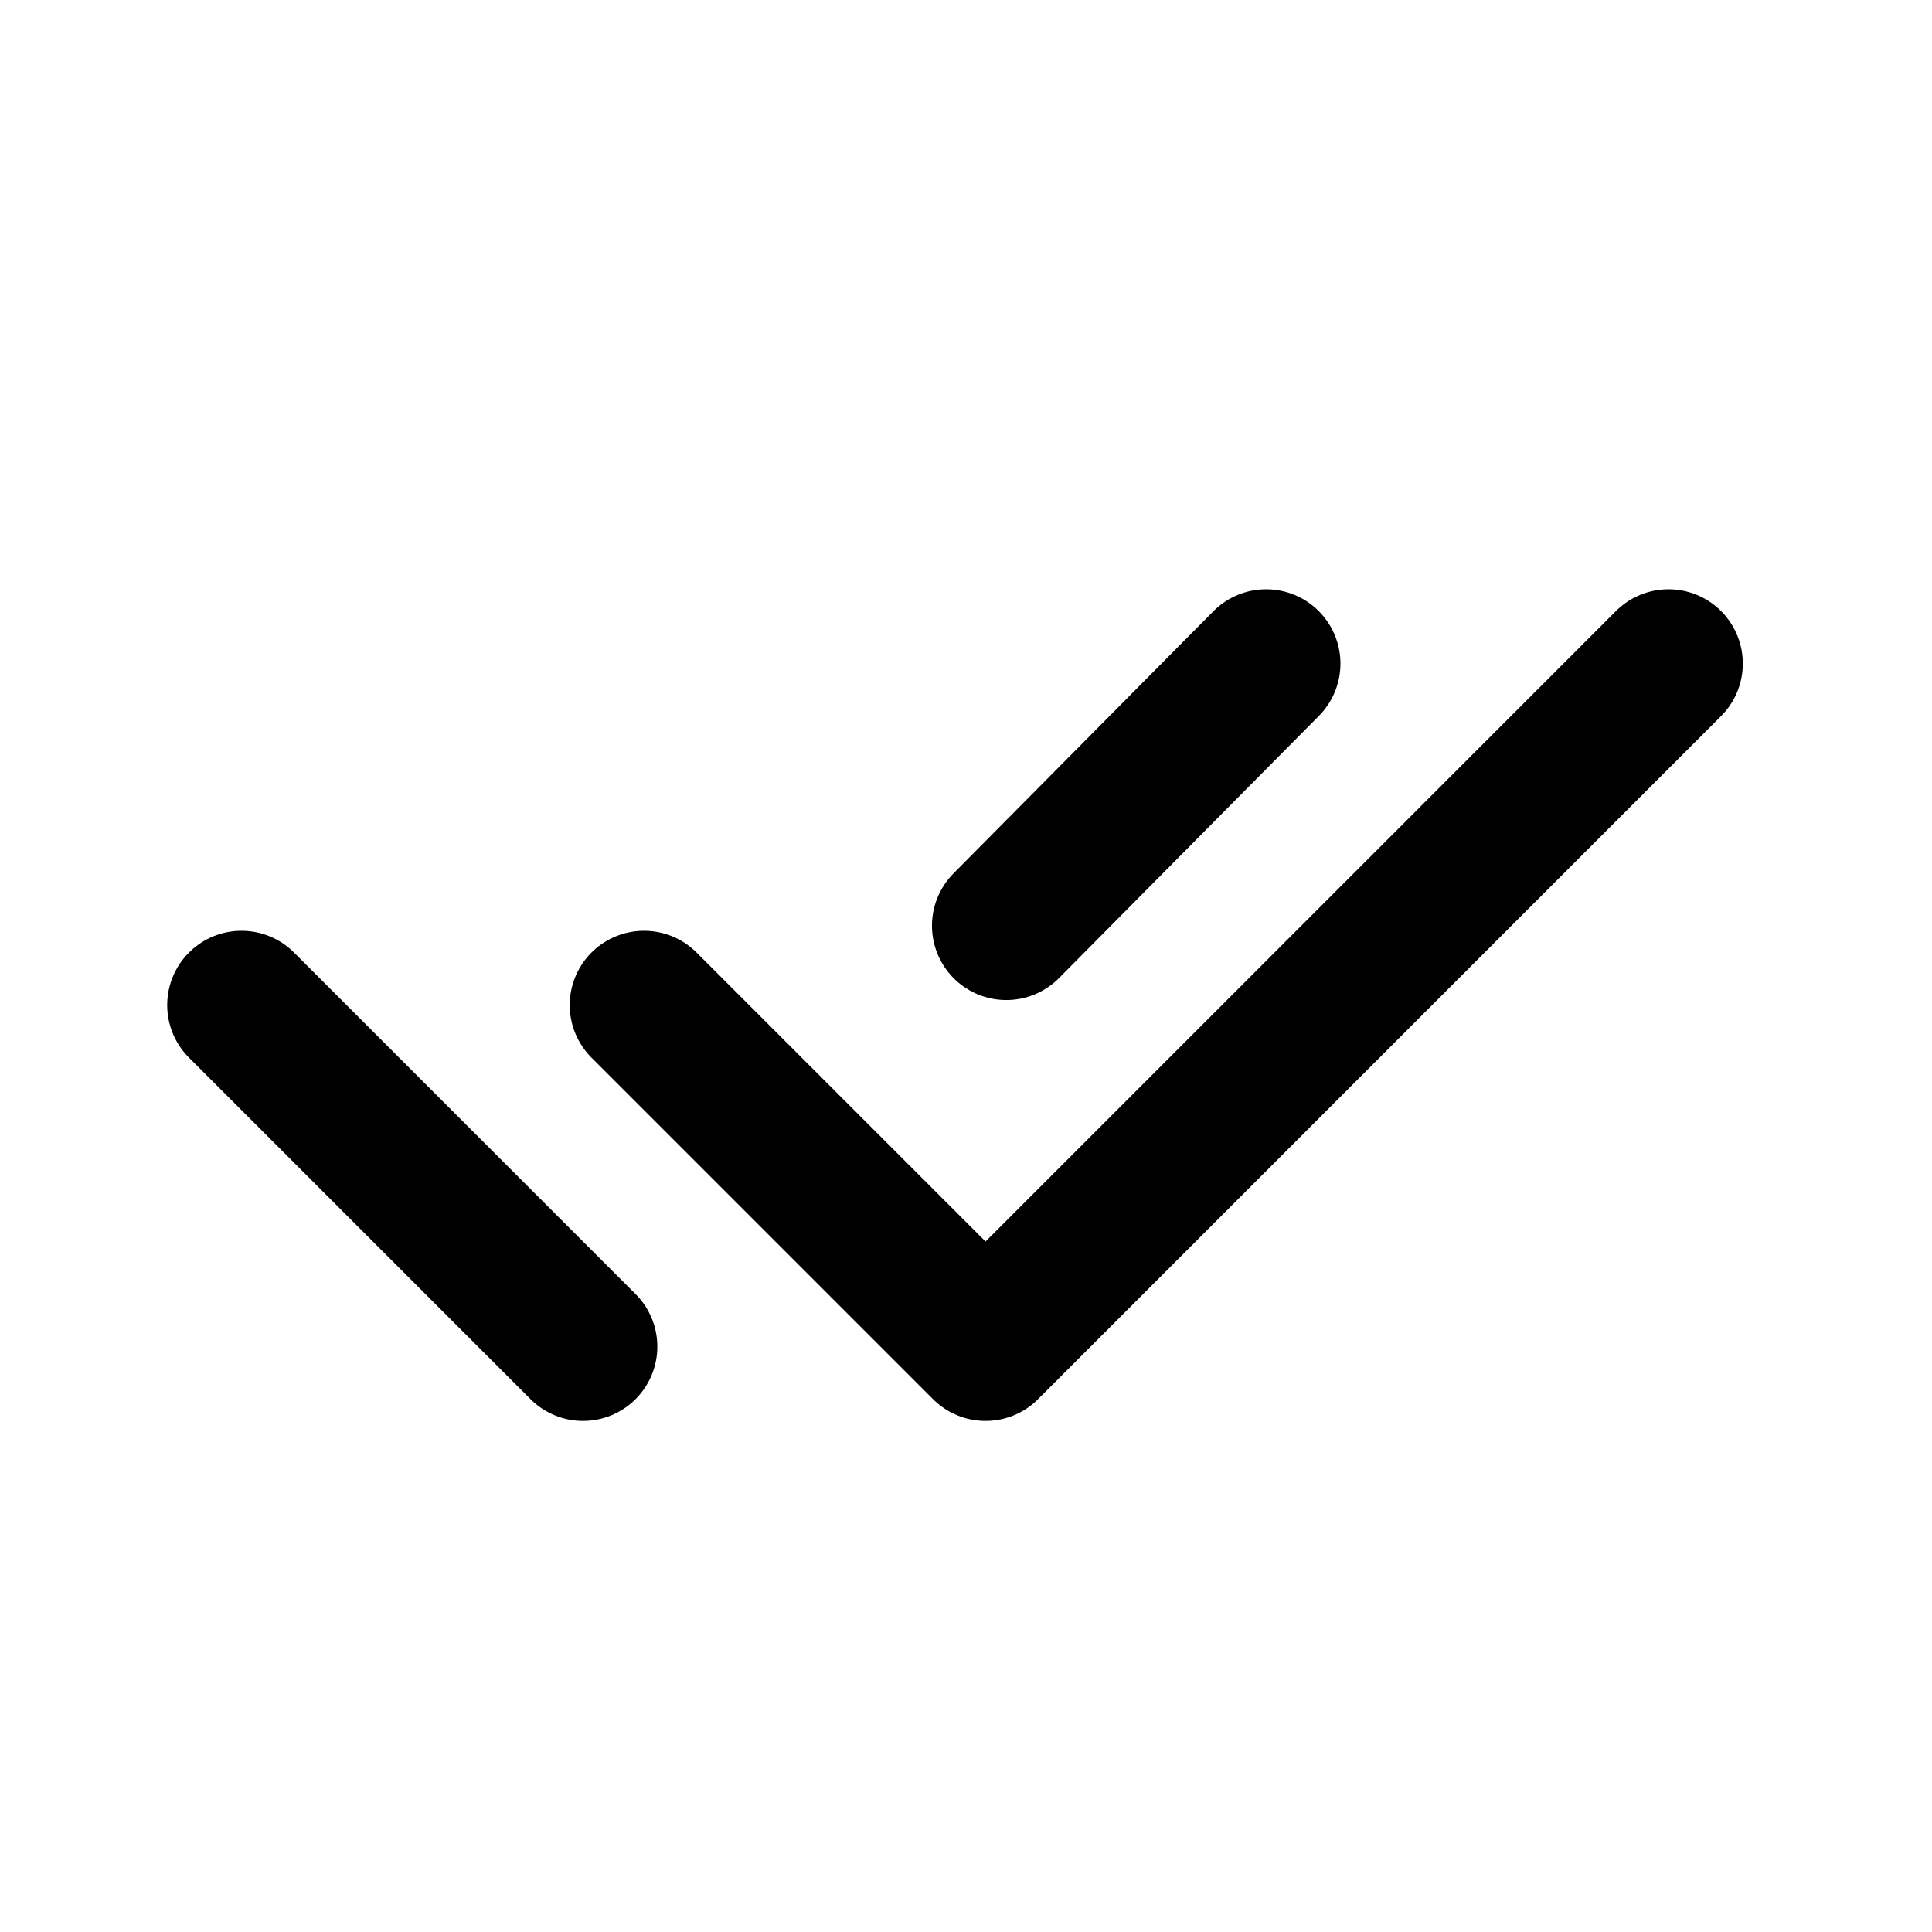
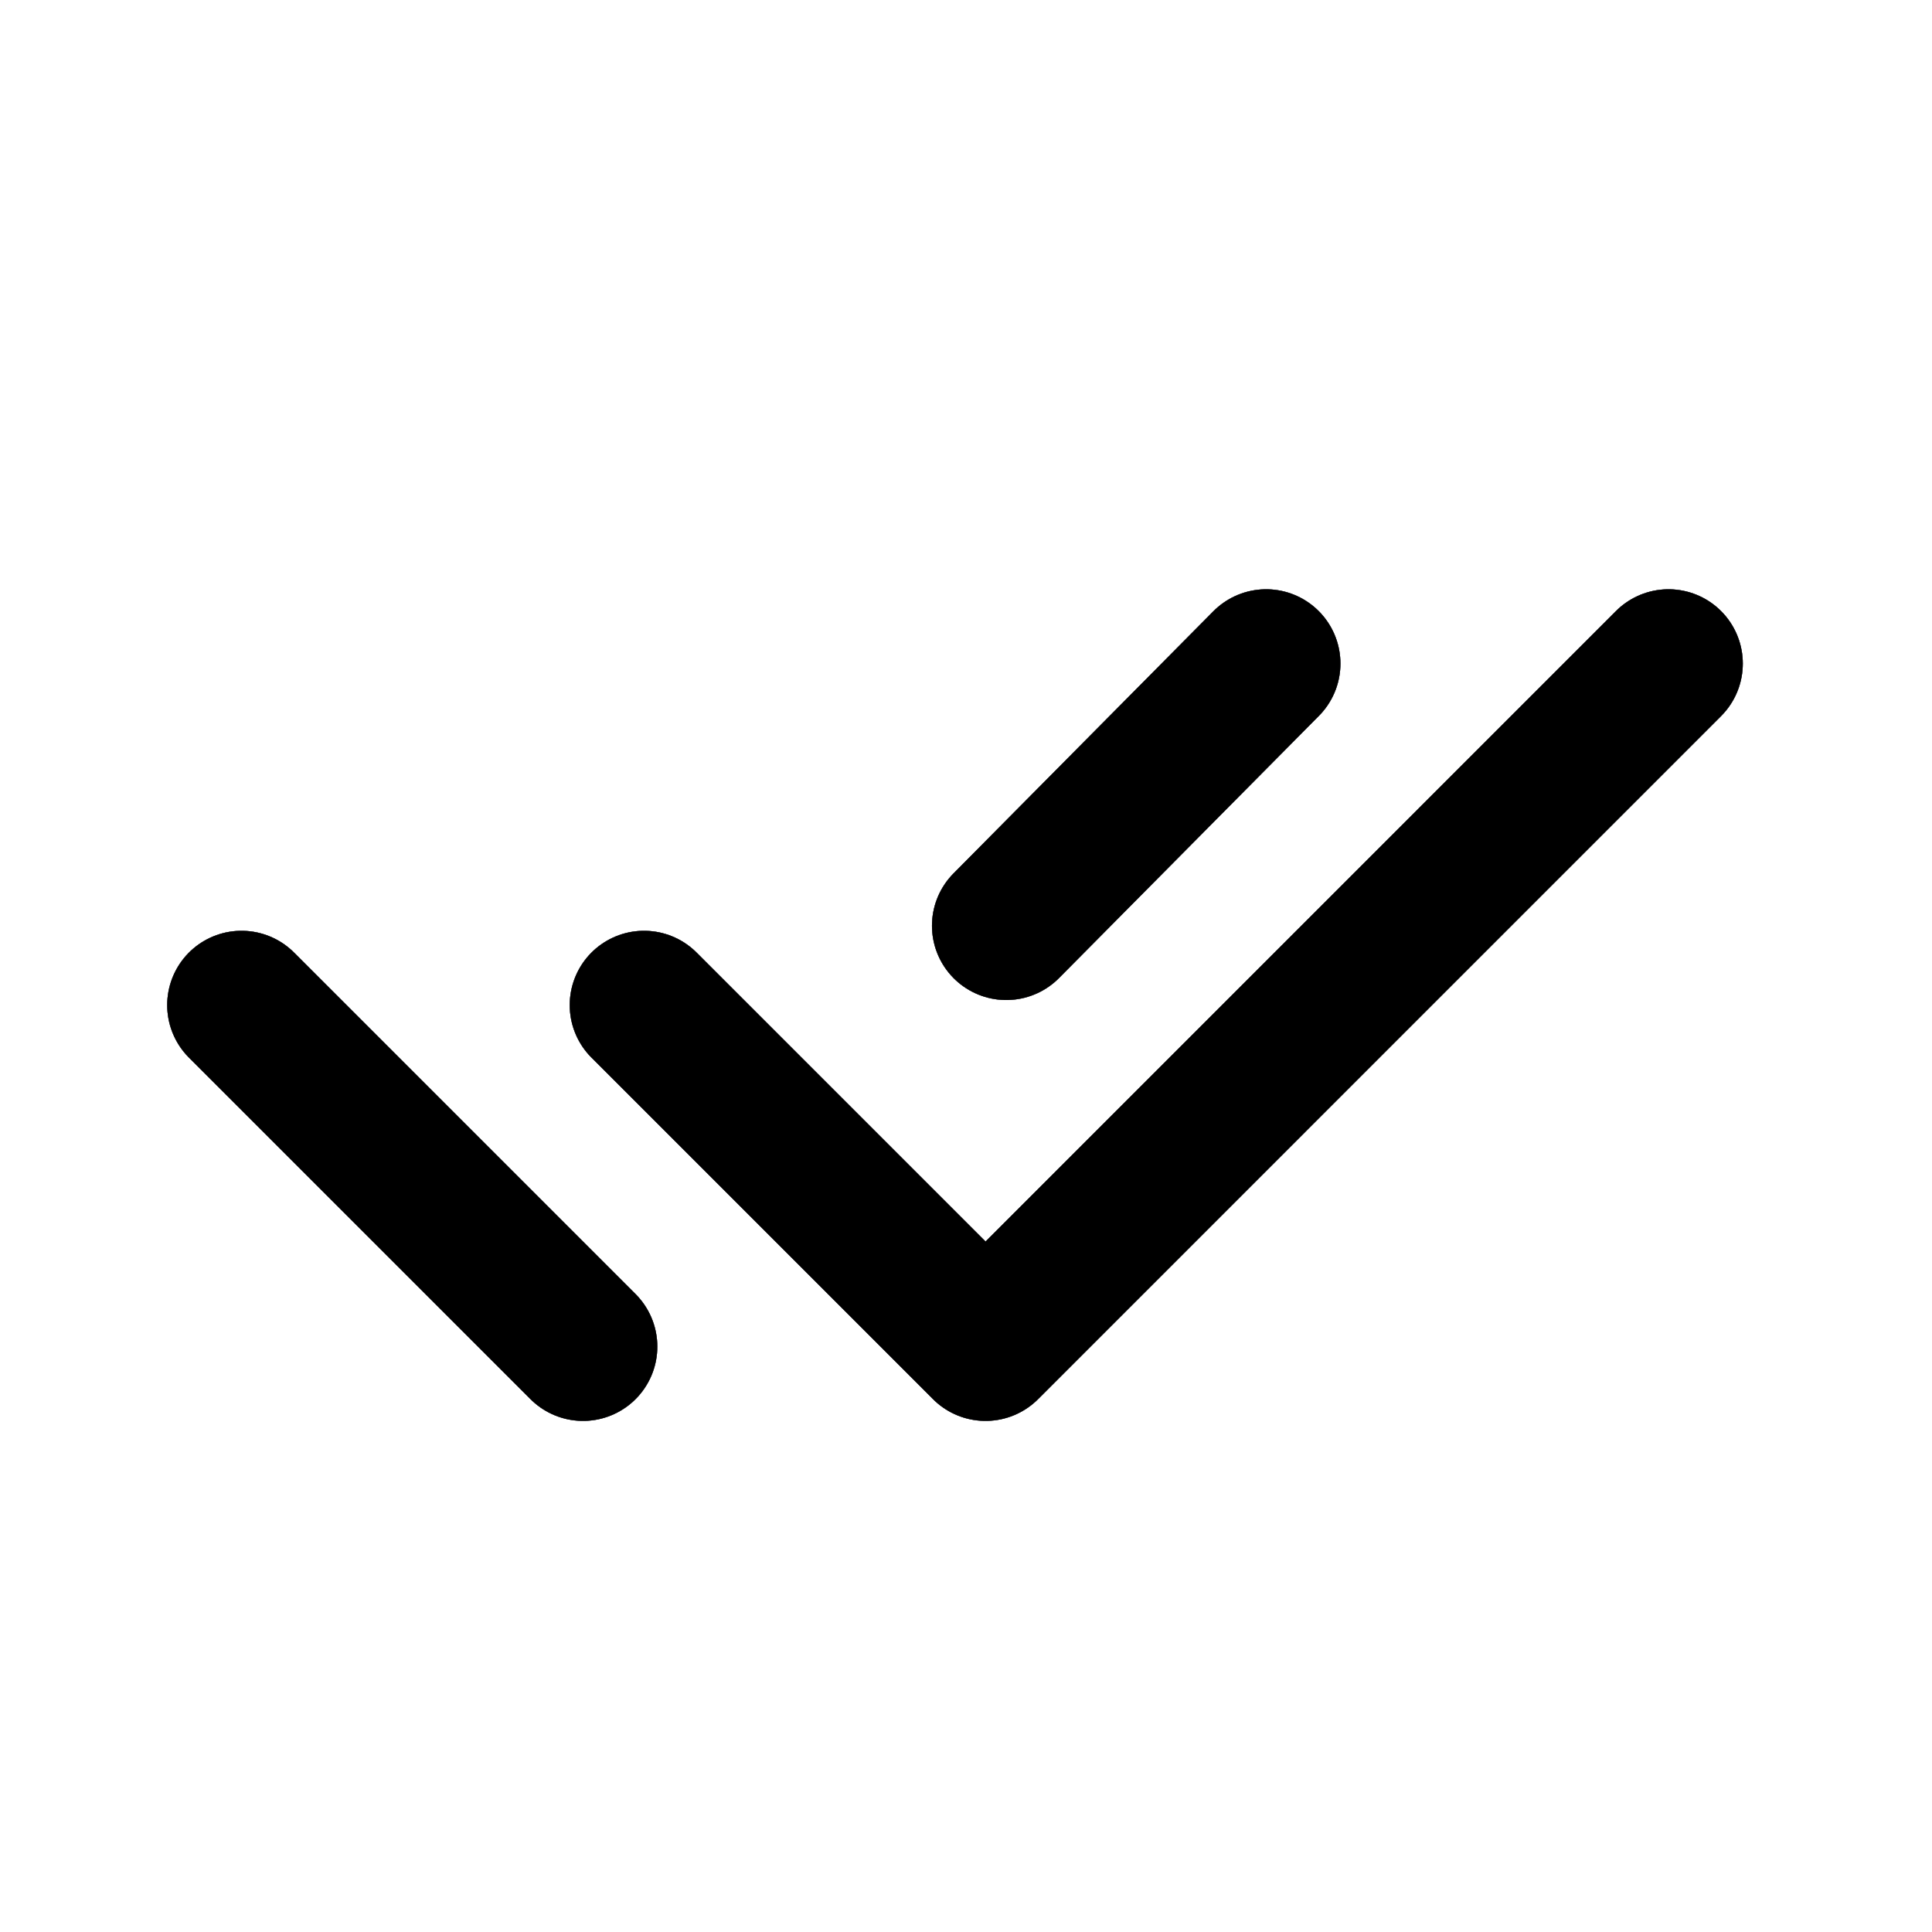
<svg xmlns="http://www.w3.org/2000/svg" width="26" height="26" viewBox="0 0 26 26" fill="none">
  <path d="M8.667 13.526L13.263 18.122L22.454 8.93M3.25 13.526L7.846 18.122M17.039 8.93L13.542 12.458" stroke="currentColor" stroke-width="2" stroke-linecap="round" stroke-linejoin="round" />
+   <path d="M8.667 13.526L13.263 18.122L22.454 8.93M3.25 13.526L7.846 18.122M17.039 8.93L13.542 12.458" stroke="#808291" stroke-width="2" stroke-linecap="round" stroke-linejoin="round" />
+ 
+ =======
+ <path d="M8.667 13.526L13.263 18.122L22.454 8.93M3.25 13.526L7.846 18.122M17.039 8.93L13.542 12.458" stroke="currentColor" stroke-width="2" stroke-linecap="round" stroke-linejoin="round" />
</svg>
